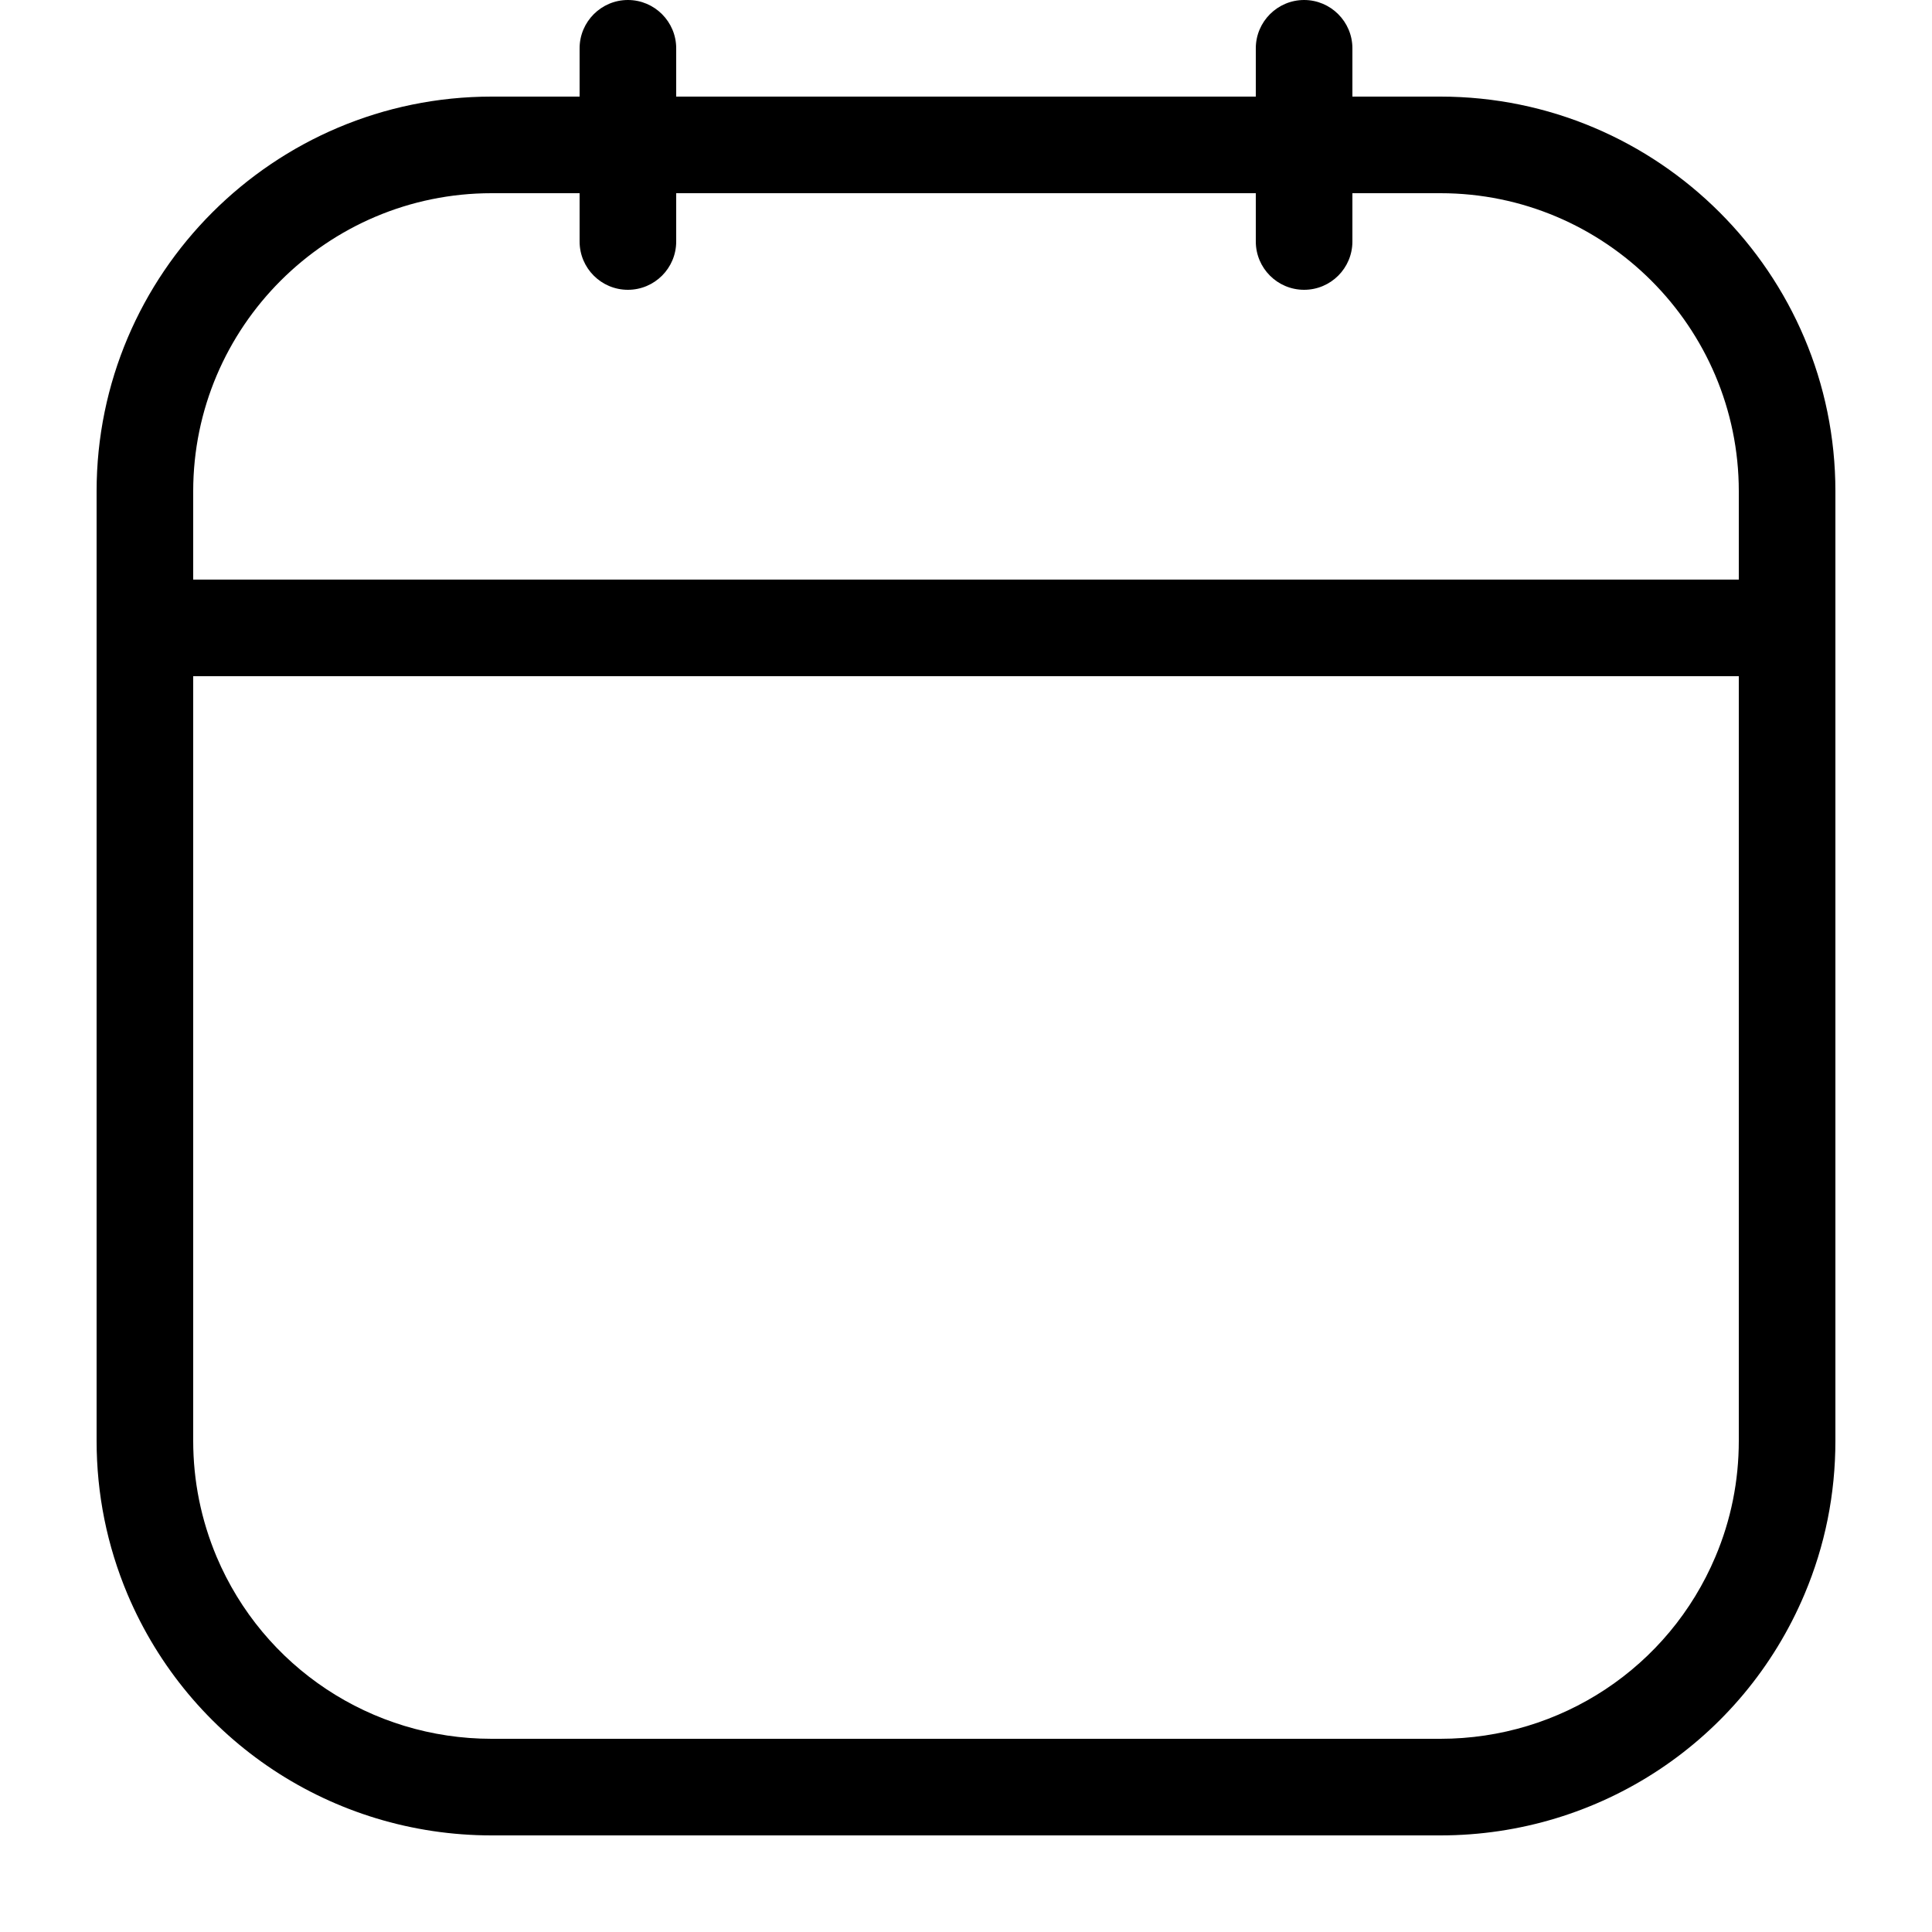
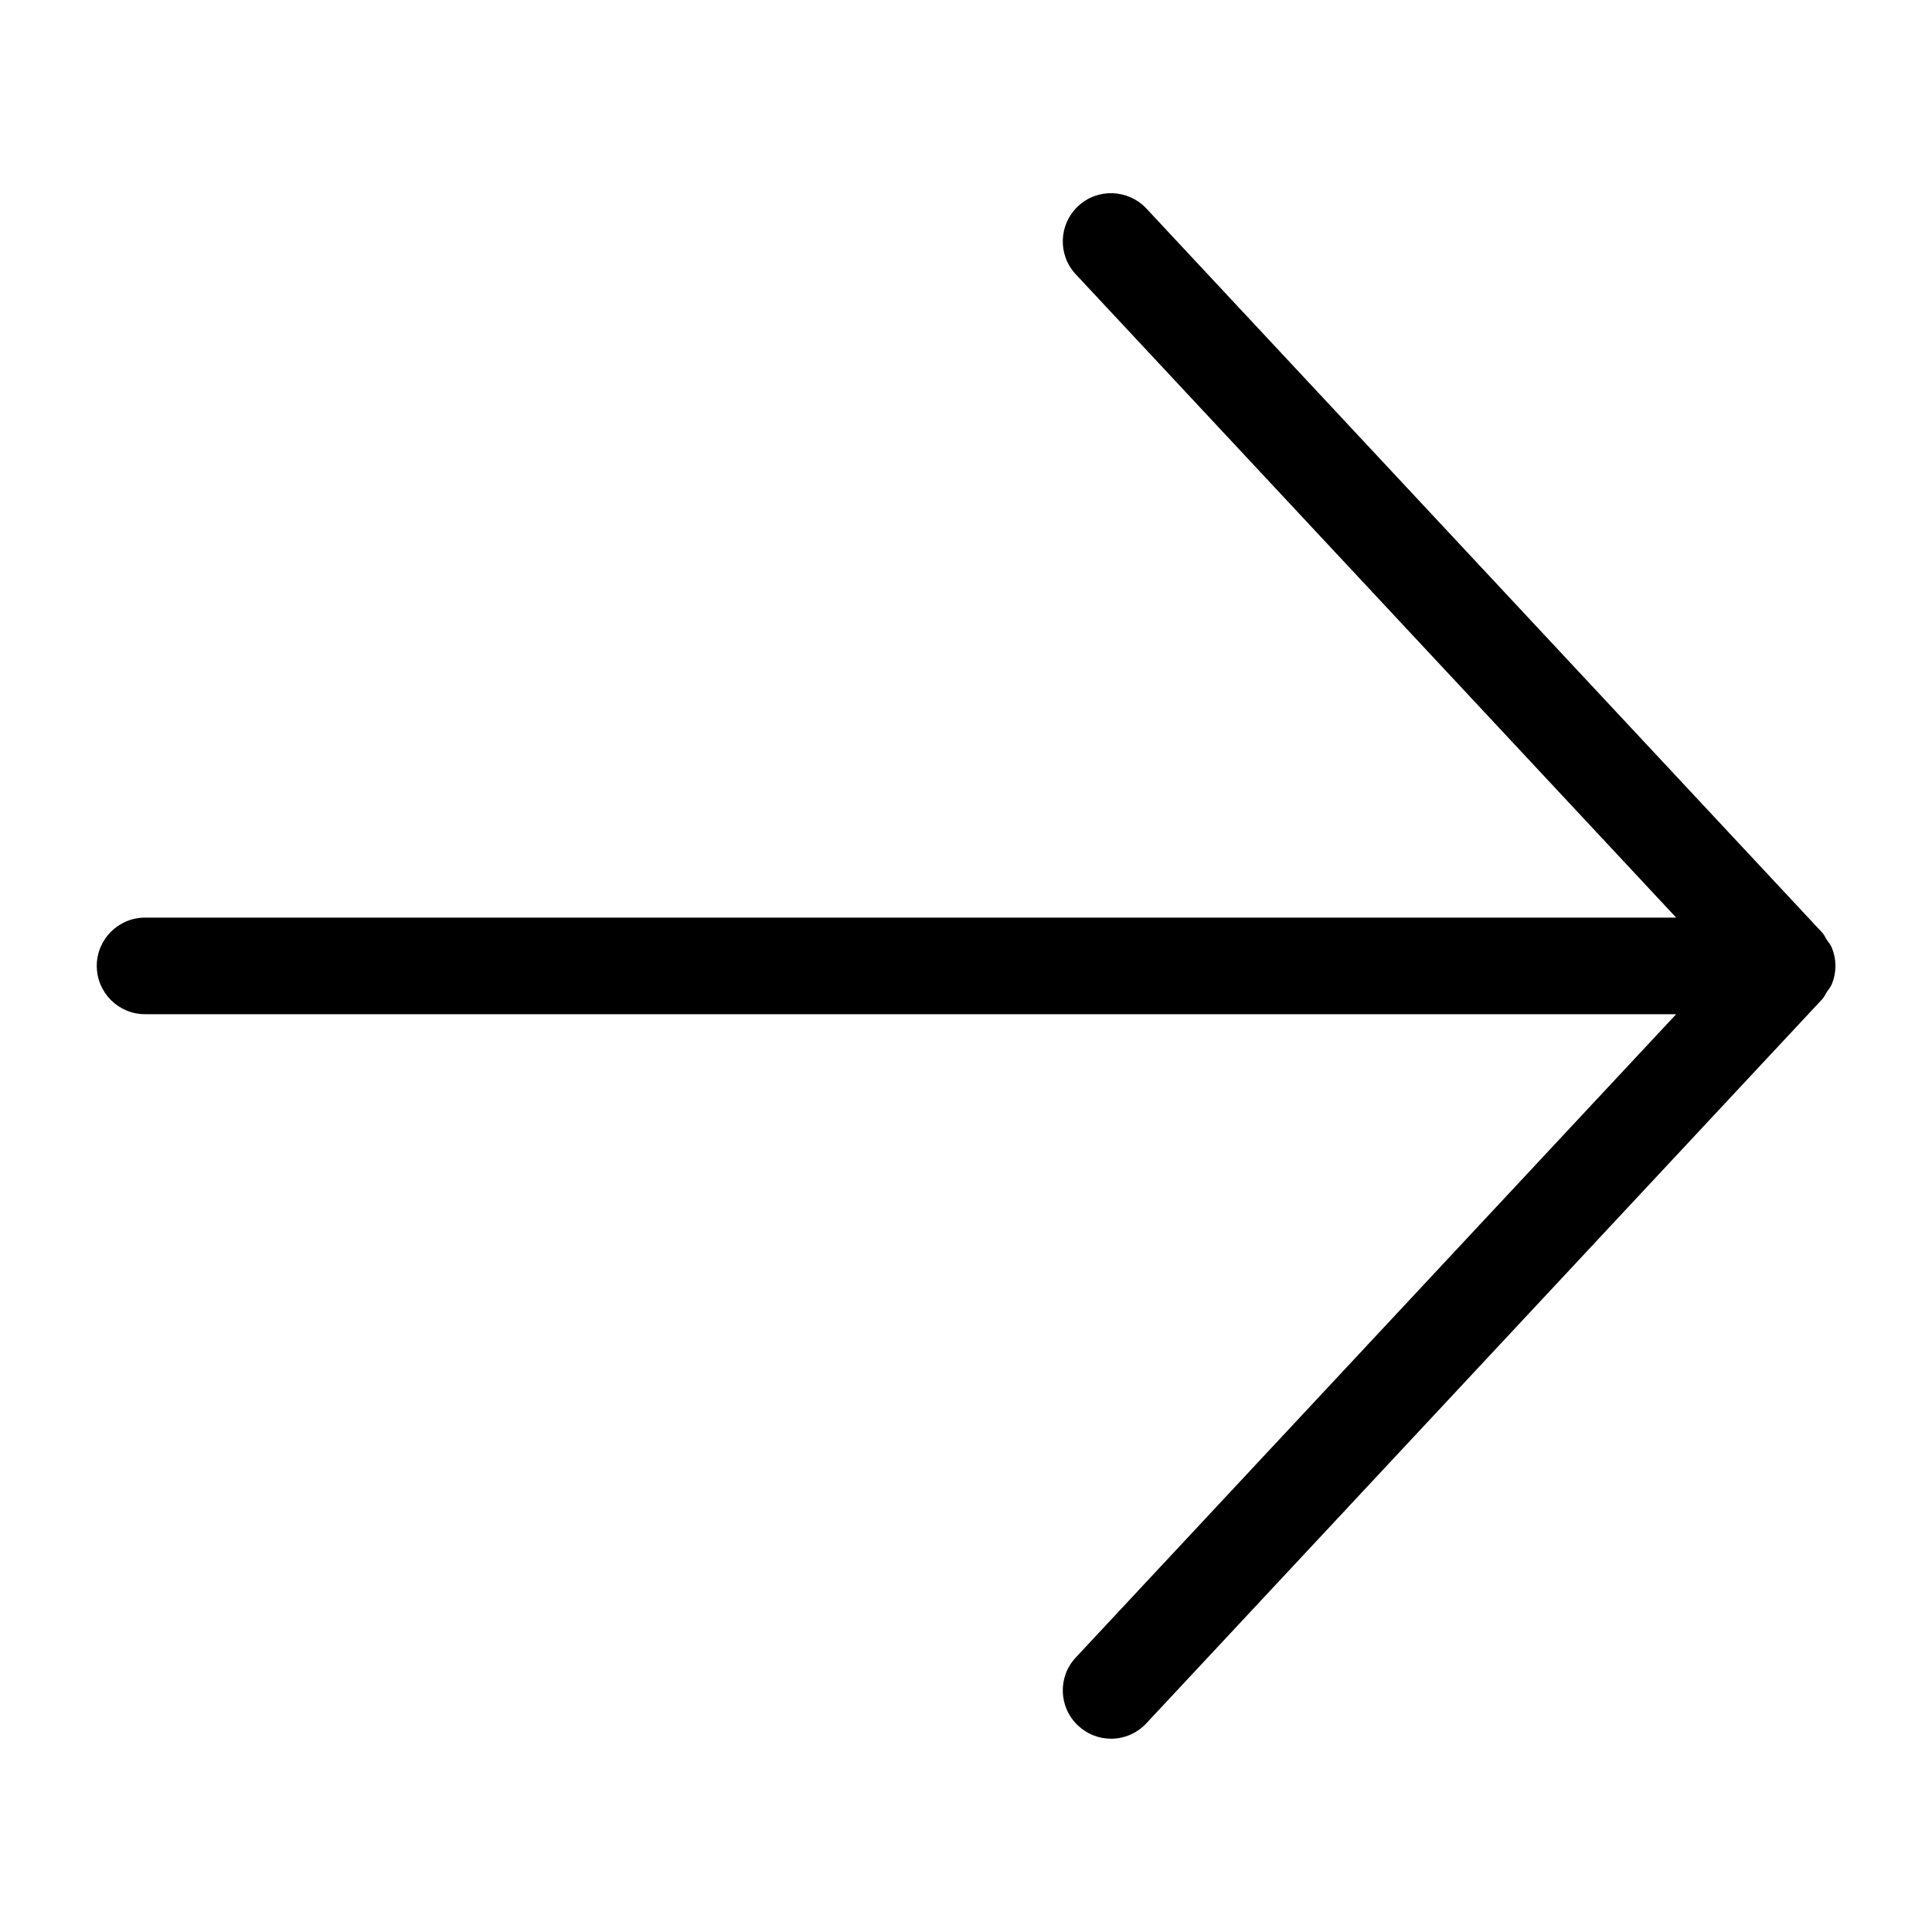
<svg xmlns="http://www.w3.org/2000/svg" width="20px" height="20px" viewBox="0 0 20 20" version="1.1">
  <defs />
  <g id="Android" stroke="none" stroke-width="1" fill="none" fill-rule="evenodd">
    <g id="arrow-right--small" fill="#000000">
-       <path d="M18,6 L2,6 L2,5.086 C2,3.385 3.386,2 5.089,2 L6,2 L6,2.5 C6,2.776 6.224,3 6.5,3 C6.776,3 7,2.776 7,2.5 L7,2 L13,2 L13,2.5 C13,2.776 13.224,3 13.5,3 C13.776,3 14,2.776 14,2.5 L14,2 L14.911,2 C16.614,2 18,3.385 18,5.086 L18,6 Z M18,14.914 C18,15.331 17.919,15.735 17.758,16.115 C17.275,17.26 16.157,18 14.911,18 L5.089,18 C3.844,18 2.726,17.26 2.242,16.115 C2.082,15.734 2,15.331 2,14.914 L2,7 L18,7 L18,14.914 Z M14.911,1 L14,1 L14,0.5 C14,0.225 13.776,0 13.5,0 C13.224,0 13,0.225 13,0.5 L13,1 L7,1 L7,0.5 C7,0.225 6.776,0 6.5,0 C6.224,0 6,0.225 6,0.5 L6,1 L5.089,1 C2.835,1 1,2.832 1,5.086 L1,14.914 C1,15.467 1.108,16 1.32,16.504 C1.962,18.021 3.441,19 5.089,19 L14.911,19 C16.56,19 18.039,18.021 18.68,16.504 C18.893,16 19,15.467 19,14.914 L19,5.086 C19,2.832 17.166,1 14.911,1 L14.911,1 Z" id="Page-1" />
+       <path d="M18.5,9.499 L2.65,9.499 L8.865,2.84 C9.054,2.639 9.043,2.322 8.841,2.134 C8.641,1.946 8.324,1.957 8.135,2.158 L1.147,9.645 C1.146,9.645 1.146,9.646 1.146,9.646 L1.135,9.658 C1.116,9.679 1.107,9.704 1.092,9.727 C1.073,9.755 1.051,9.78 1.038,9.812 C0.989,9.932 0.989,10.066 1.038,10.186 C1.051,10.218 1.073,10.243 1.092,10.271 C1.107,10.294 1.116,10.319 1.135,10.34 L1.146,10.352 C1.146,10.352 1.146,10.353 1.147,10.353 L8.135,17.84 C8.233,17.945 8.366,17.999 8.5,17.999 C8.622,17.999 8.745,17.954 8.841,17.864 C9.043,17.676 9.054,17.359 8.865,17.158 L2.65,10.499 L18.5,10.499 C18.776,10.499 19,10.275 19,9.999 C19,9.723 18.776,9.499 18.5,9.499" id="Fill-1" transform="translate(10.00088, 9.999415) scale(-1, 1) translate(-10.00088, -9.999415) " />
    </g>
  </g>
</svg>
